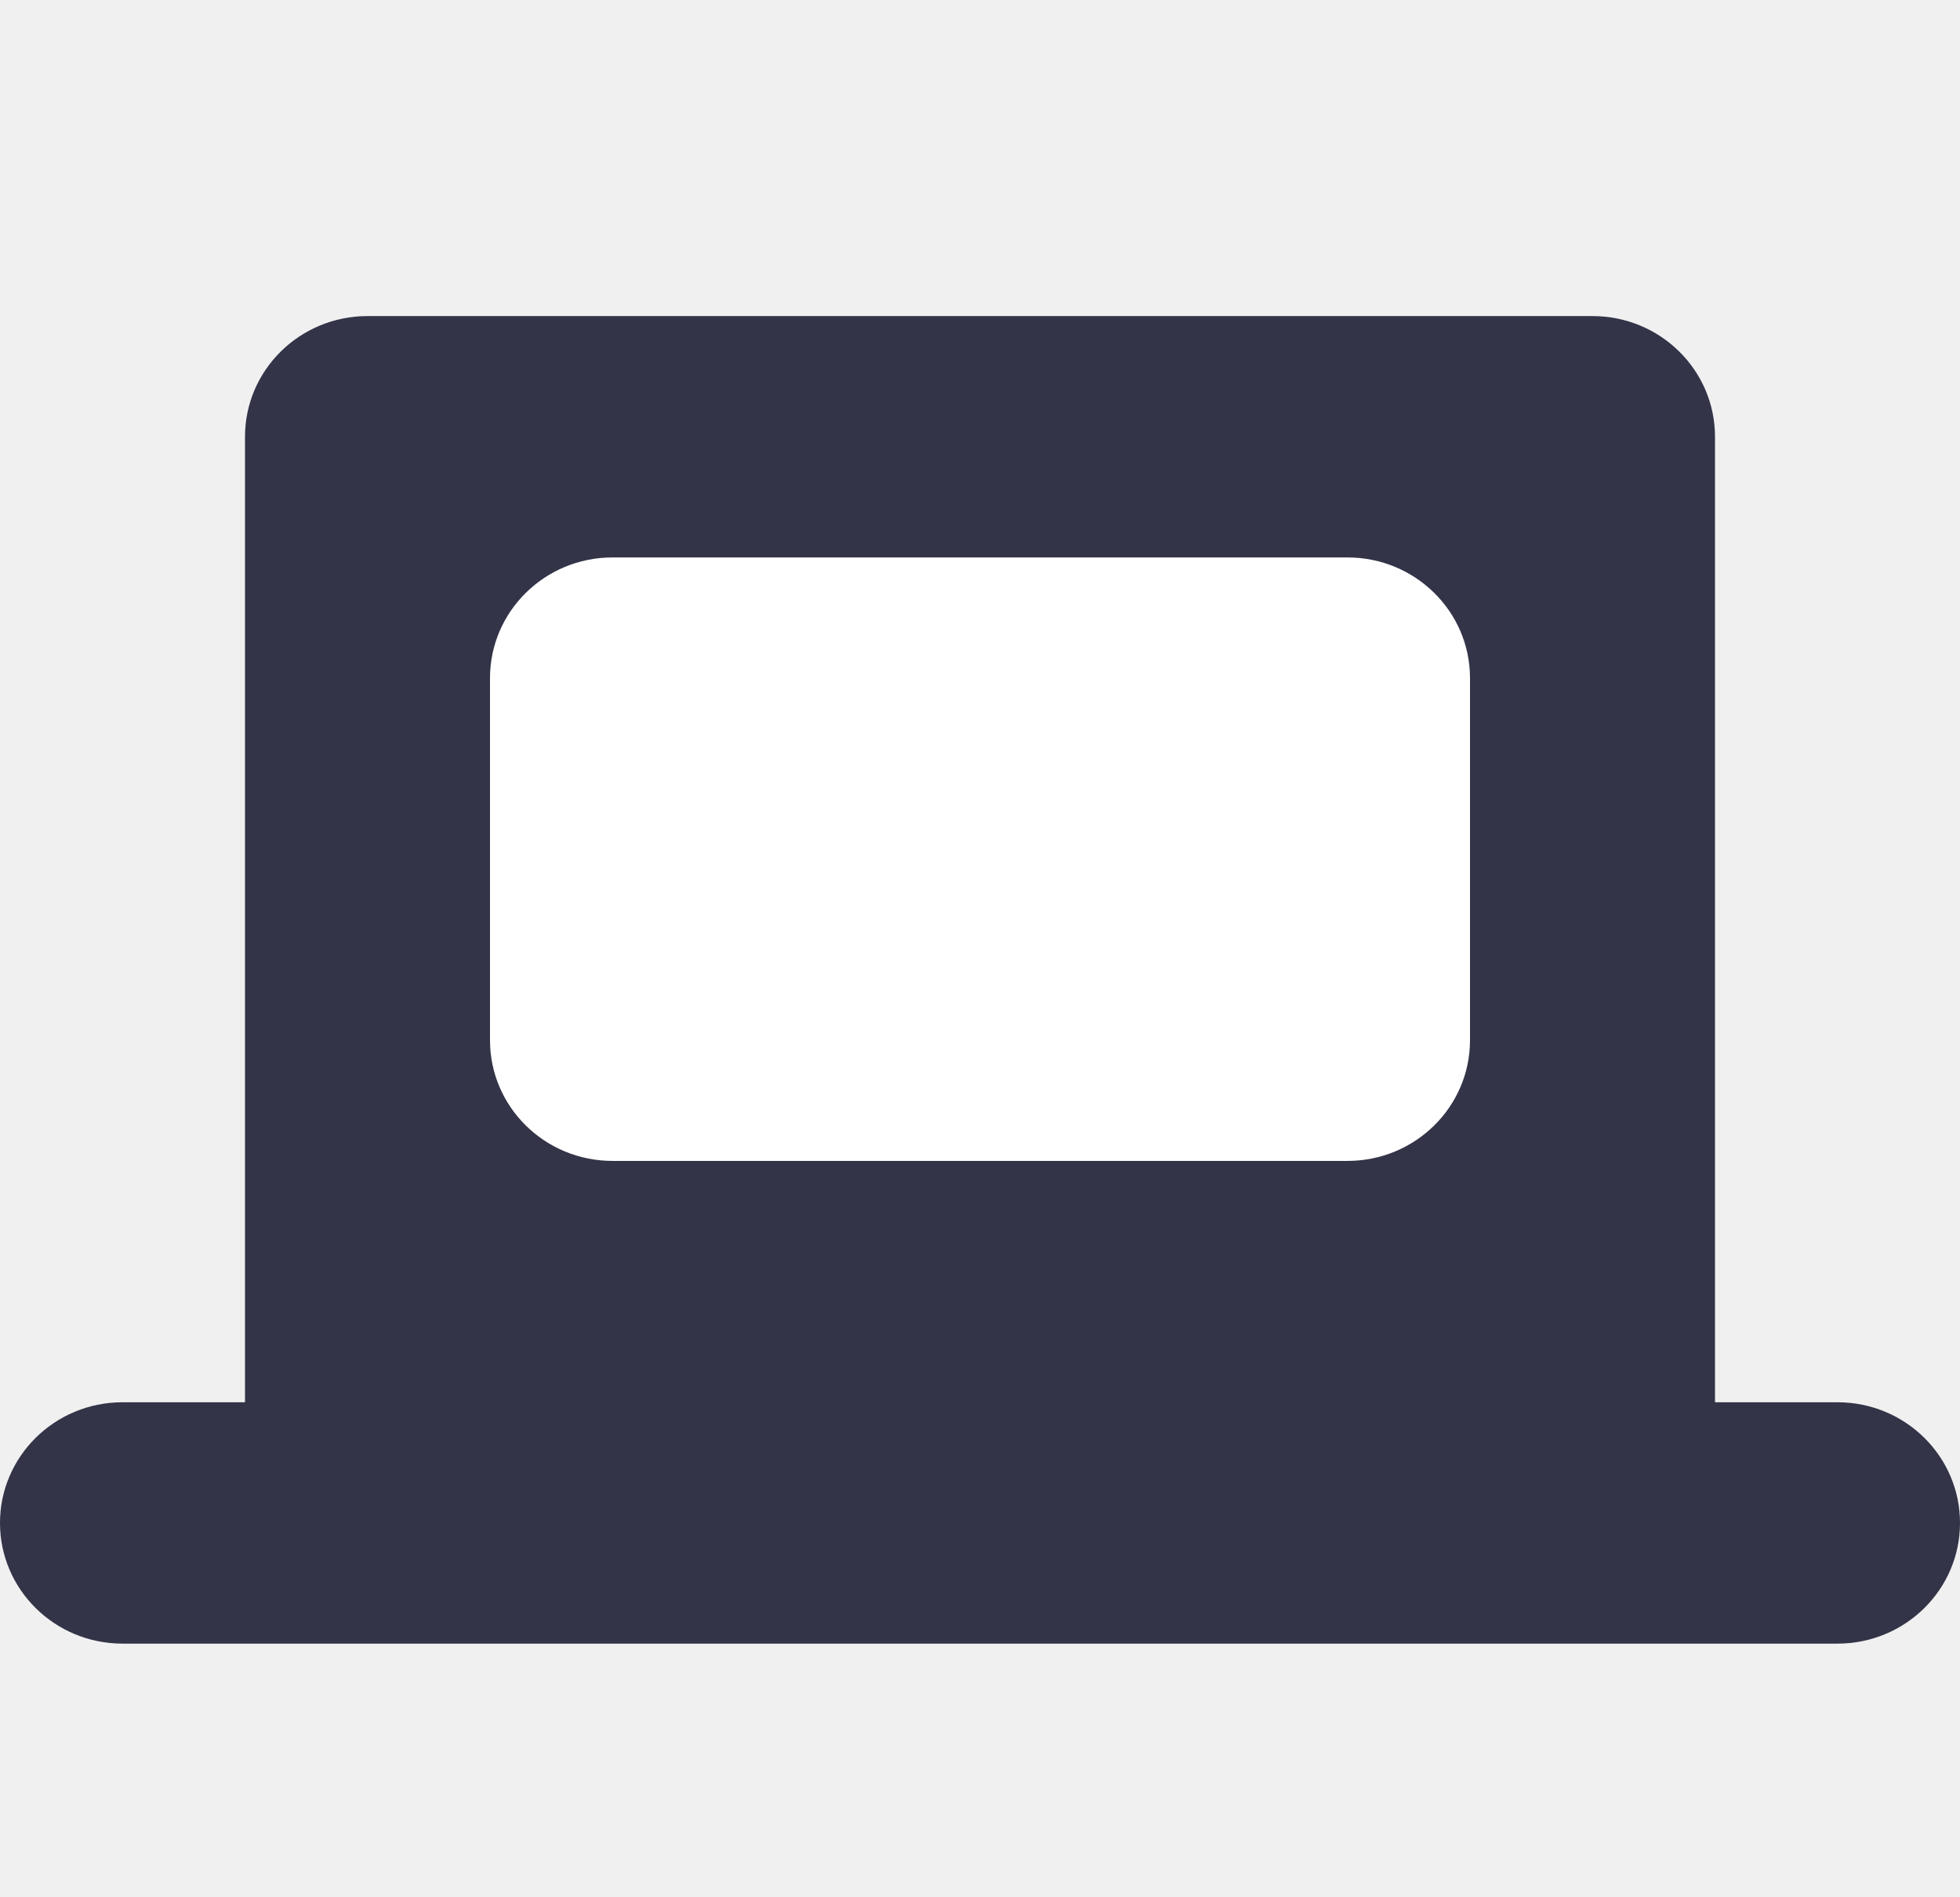
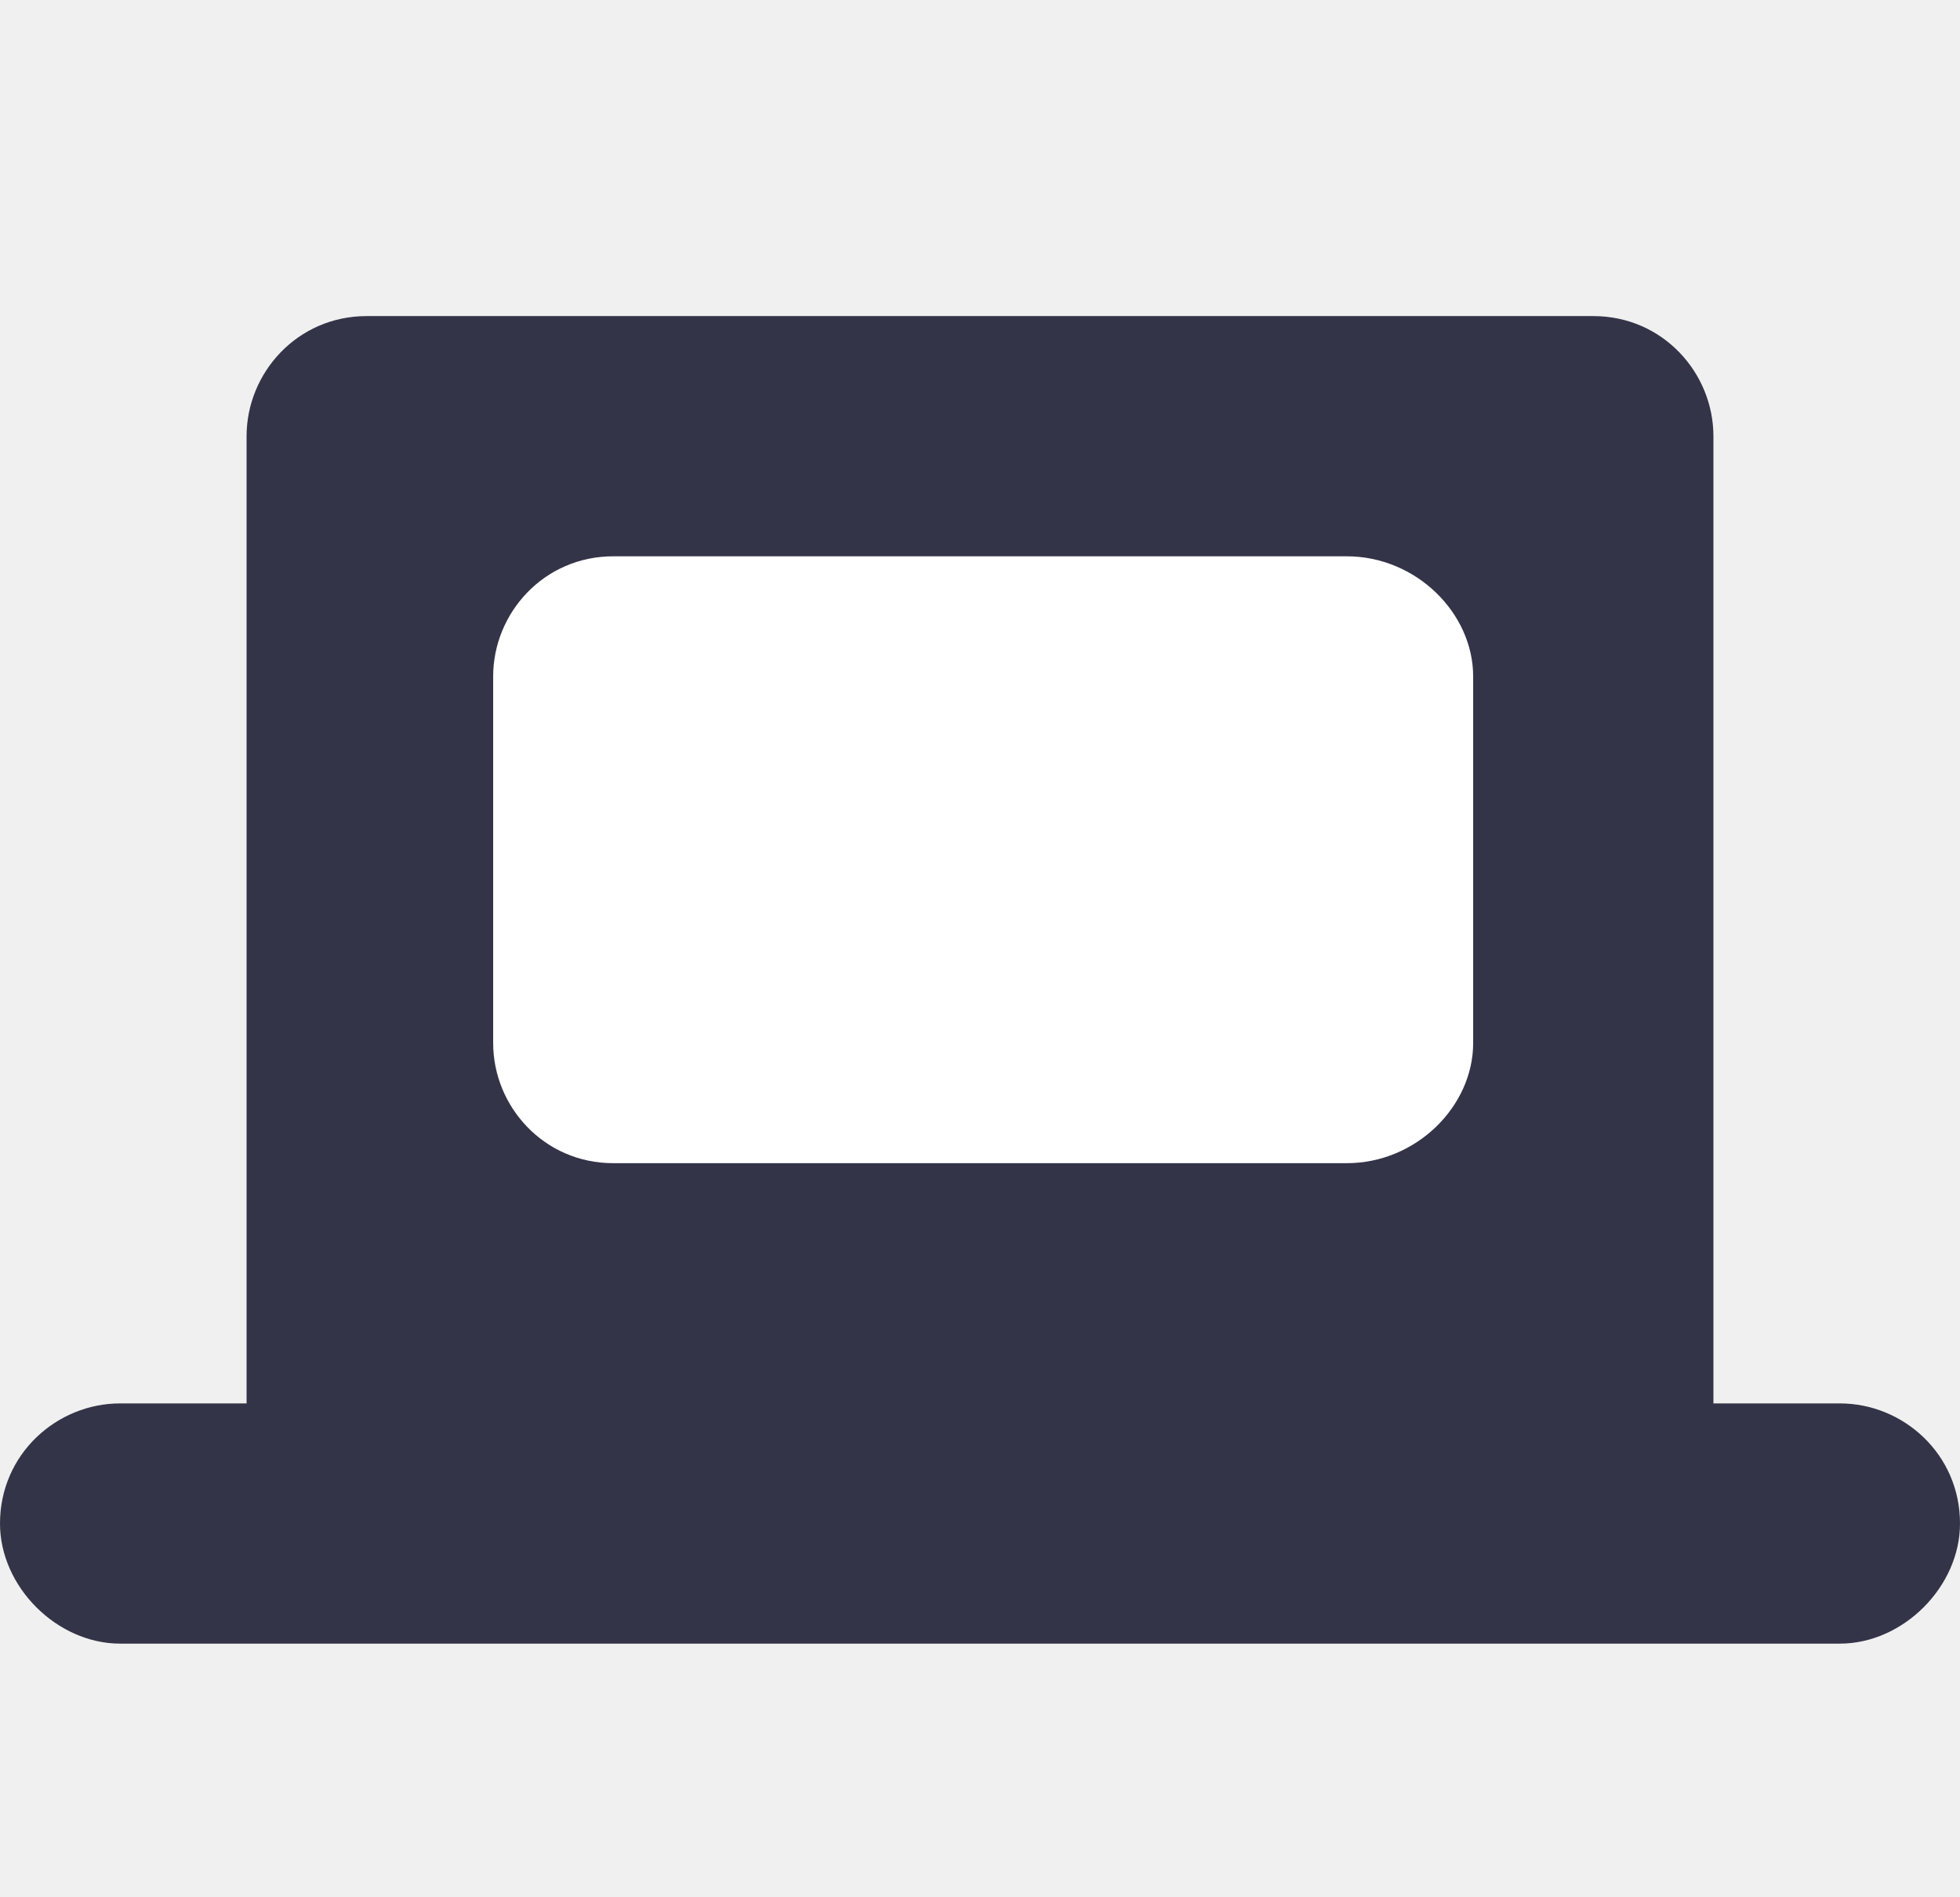
- <svg xmlns="http://www.w3.org/2000/svg" width="31px" height="30px" viewBox="0 0 31 30" version="1.1">
-   <g id="icon/laptop" stroke="none" stroke-width="1" fill="none" fill-rule="evenodd">
-     <rect id="Rectangle" fill="#FFFFFF" x="7" y="8" width="17" height="11" />
-     <path d="M25.188,5 C26.258,5 27.125,5.855 27.125,6.909 L27.125,22.182 L29.062,22.182 C30.133,22.182 31,23.037 31,24.091 C31,25.145 30.133,26 29.062,26 L1.938,26 C0.867,26 0,25.145 0,24.091 C0,23.037 0.867,22.182 1.938,22.182 L3.875,22.182 L3.875,6.909 C3.875,5.855 4.742,5 5.812,5 L25.188,5 Z M21.312,8.818 L9.688,8.818 C8.617,8.818 7.75,9.673 7.75,10.727 L7.75,10.727 L7.75,16.455 C7.75,17.509 8.617,18.364 9.688,18.364 L9.688,18.364 L21.312,18.364 C22.383,18.364 23.25,17.509 23.25,16.455 L23.25,16.455 L23.25,10.727 C23.25,9.673 22.383,8.818 21.312,8.818 L21.312,8.818 Z" id="Combined-Shape" fill="#333448" />
+ <svg xmlns="http://www.w3.org/2000/svg" width="31" height="30" viewBox="0 0 31 30">
+   <g fill="none">
+     <rect x="7" y="8" width="17" height="11" fill="#FFF" />
+     <path d="M25.2 5C26.3 5 27.1 5.9 27.1 6.9L27.1 22.2 29.1 22.2C30.1 22.2 31 23 31 24.1 31 25.1 30.1 26 29.1 26L1.9 26C0.9 26 0 25.1 0 24.1 0 23 0.9 22.2 1.9 22.2L3.9 22.2 3.9 6.9C3.9 5.9 4.7 5 5.8 5L25.2 5ZM21.3 8.8L9.7 8.8C8.6 8.8 7.8 9.7 7.8 10.7L7.8 10.7 7.8 16.5C7.8 17.5 8.6 18.4 9.7 18.4L9.7 18.4 21.3 18.4C22.4 18.4 23.3 17.5 23.3 16.5L23.3 16.5 23.3 10.7C23.3 9.7 22.4 8.8 21.3 8.8L21.3 8.8Z" fill="#333448" />
  </g>
</svg>
